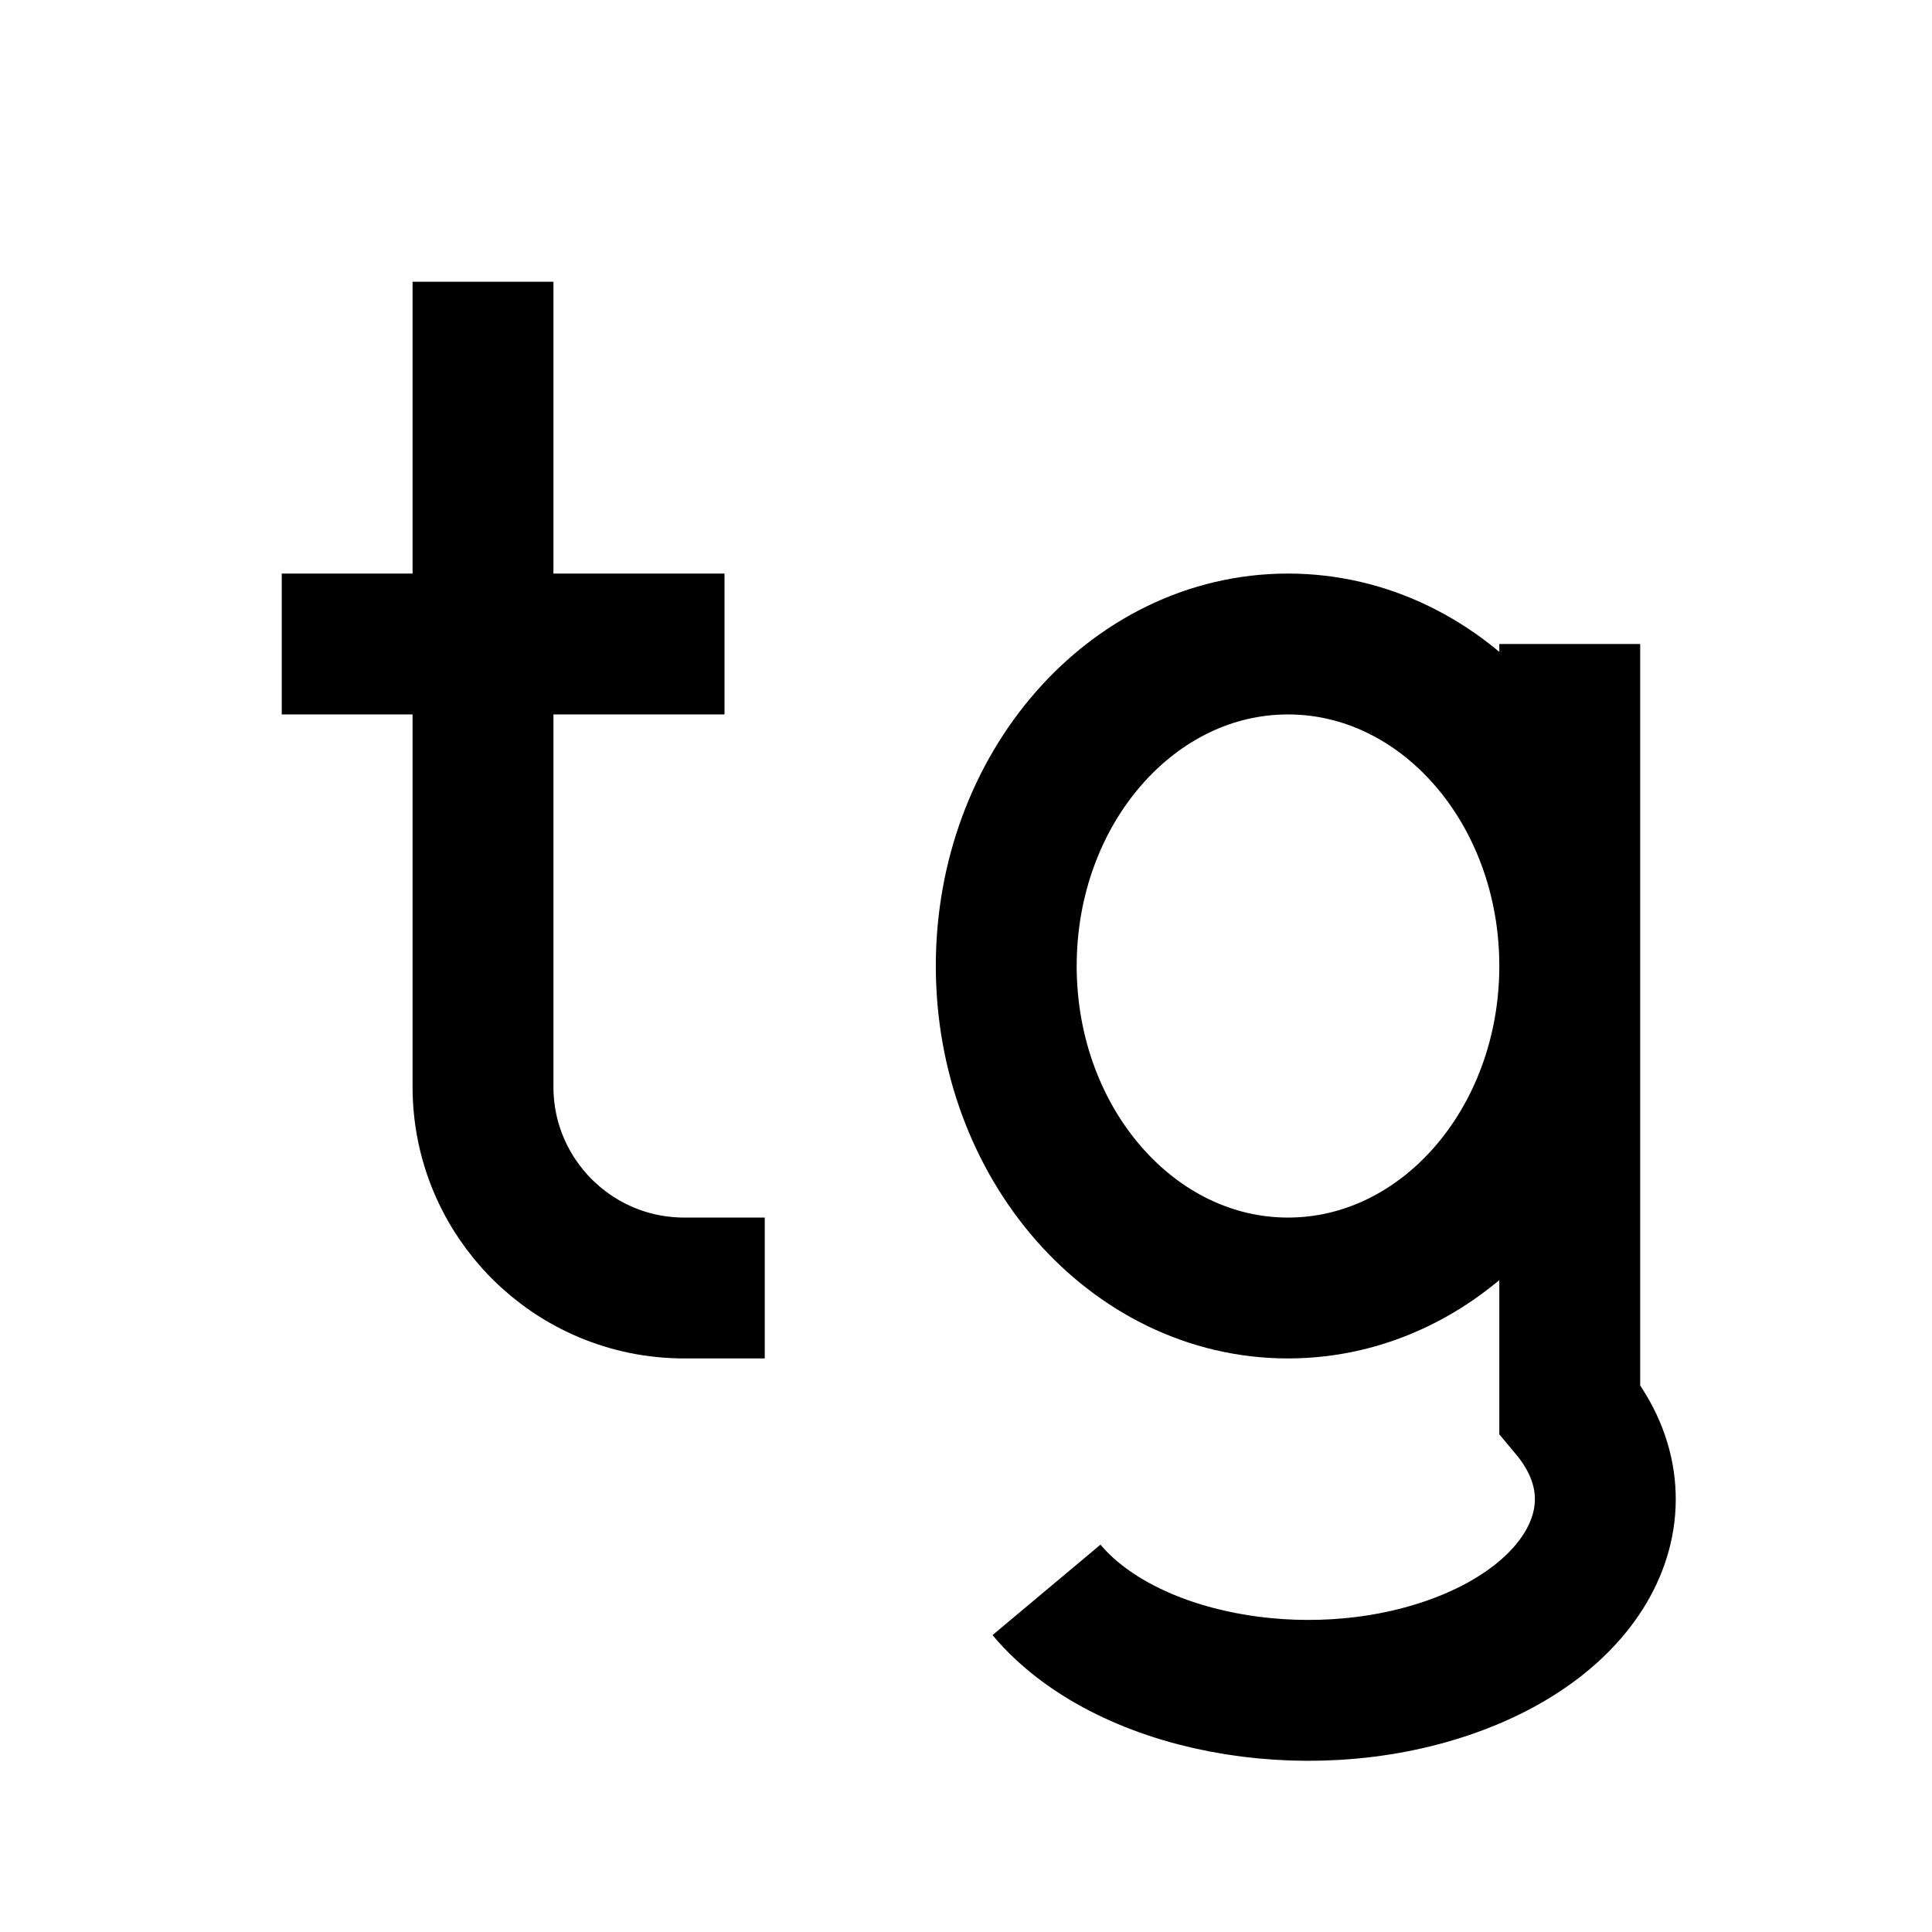
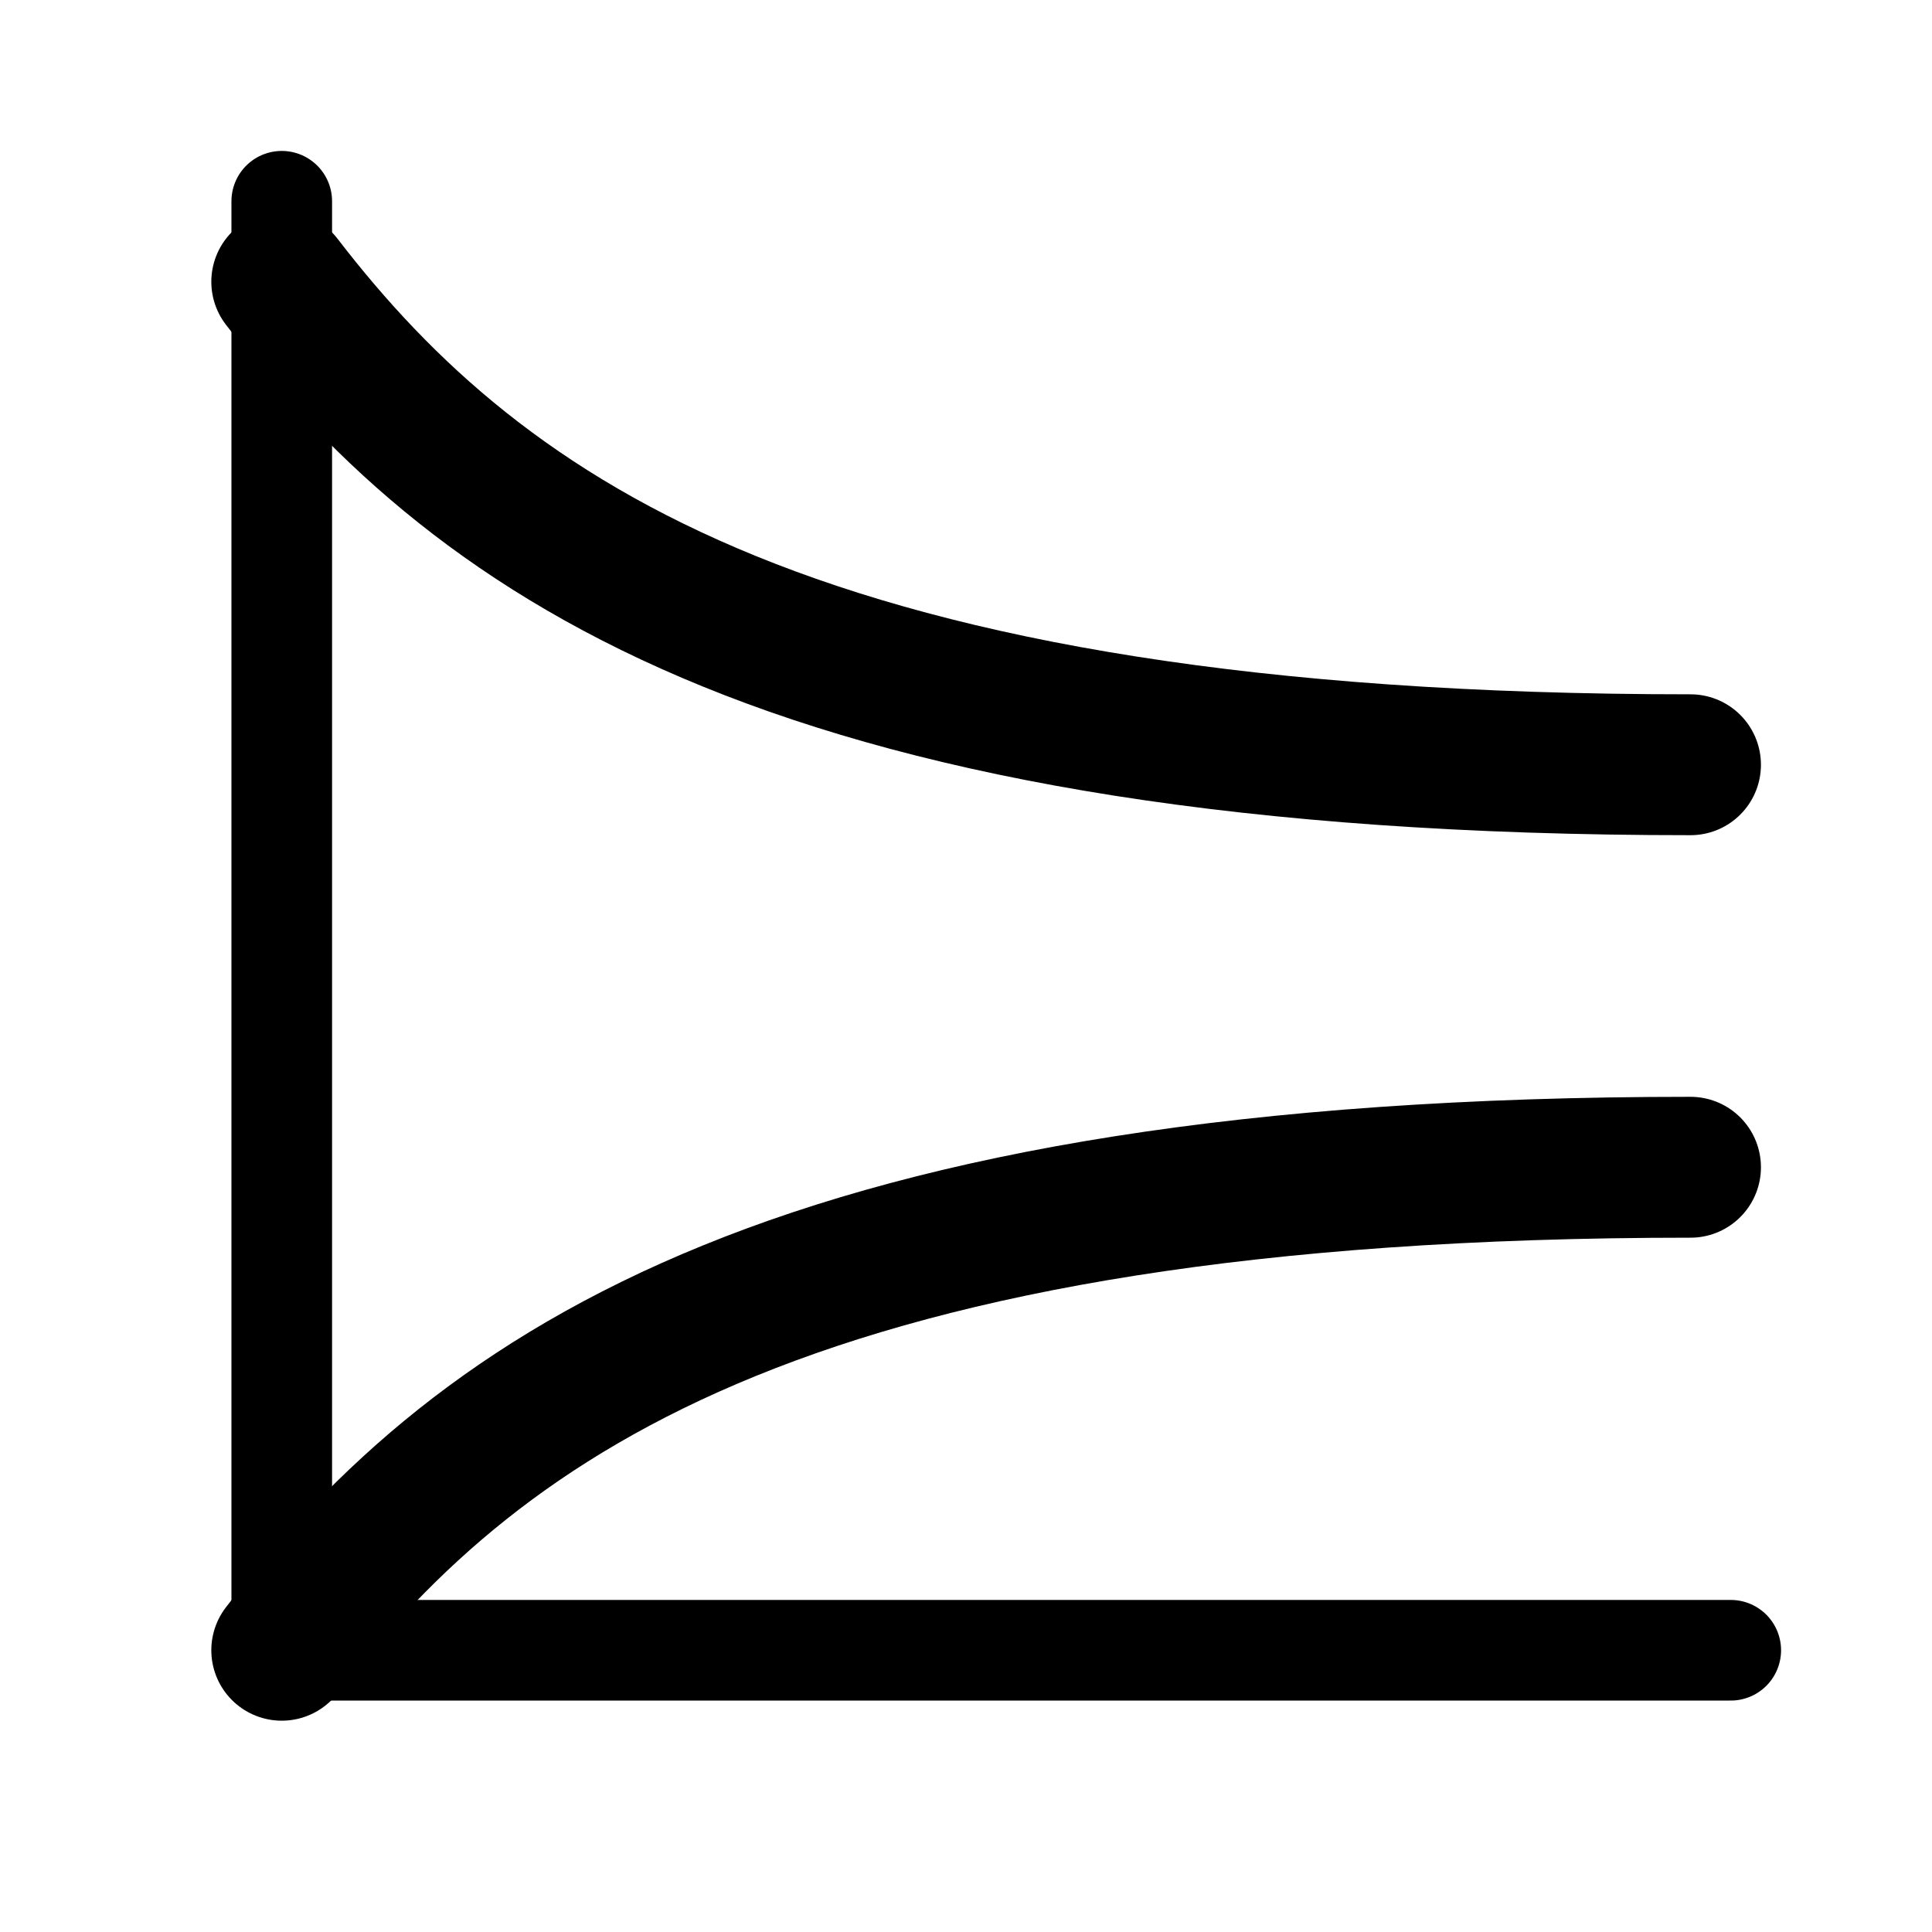
<svg xmlns="http://www.w3.org/2000/svg" viewBox="0 0 48 48" role="img" aria-label="transiograms">
-   <g fill="none" stroke="#000" stroke-width="3.5">
-     <path d="M12 7V27A5 5 0 0 0 17 32H19M7 16H18" />
-     <path d="M39 24A7 8 0 1 1 25 24A7 8 0 1 1 39 24M39 16V35A7 4.5 0 0 1 26 39.5" />
+   <g fill="none" stroke="#000" stroke-linecap="round" stroke-linejoin="round">
+     <path d="M7 5V41H43" stroke-width="2.5" />
+     <path d="M7 7C12 13.5 20 19 42 19M7 41C12 34.5 20 29 42 29" stroke-width="3.5" />
  </g>
</svg>
